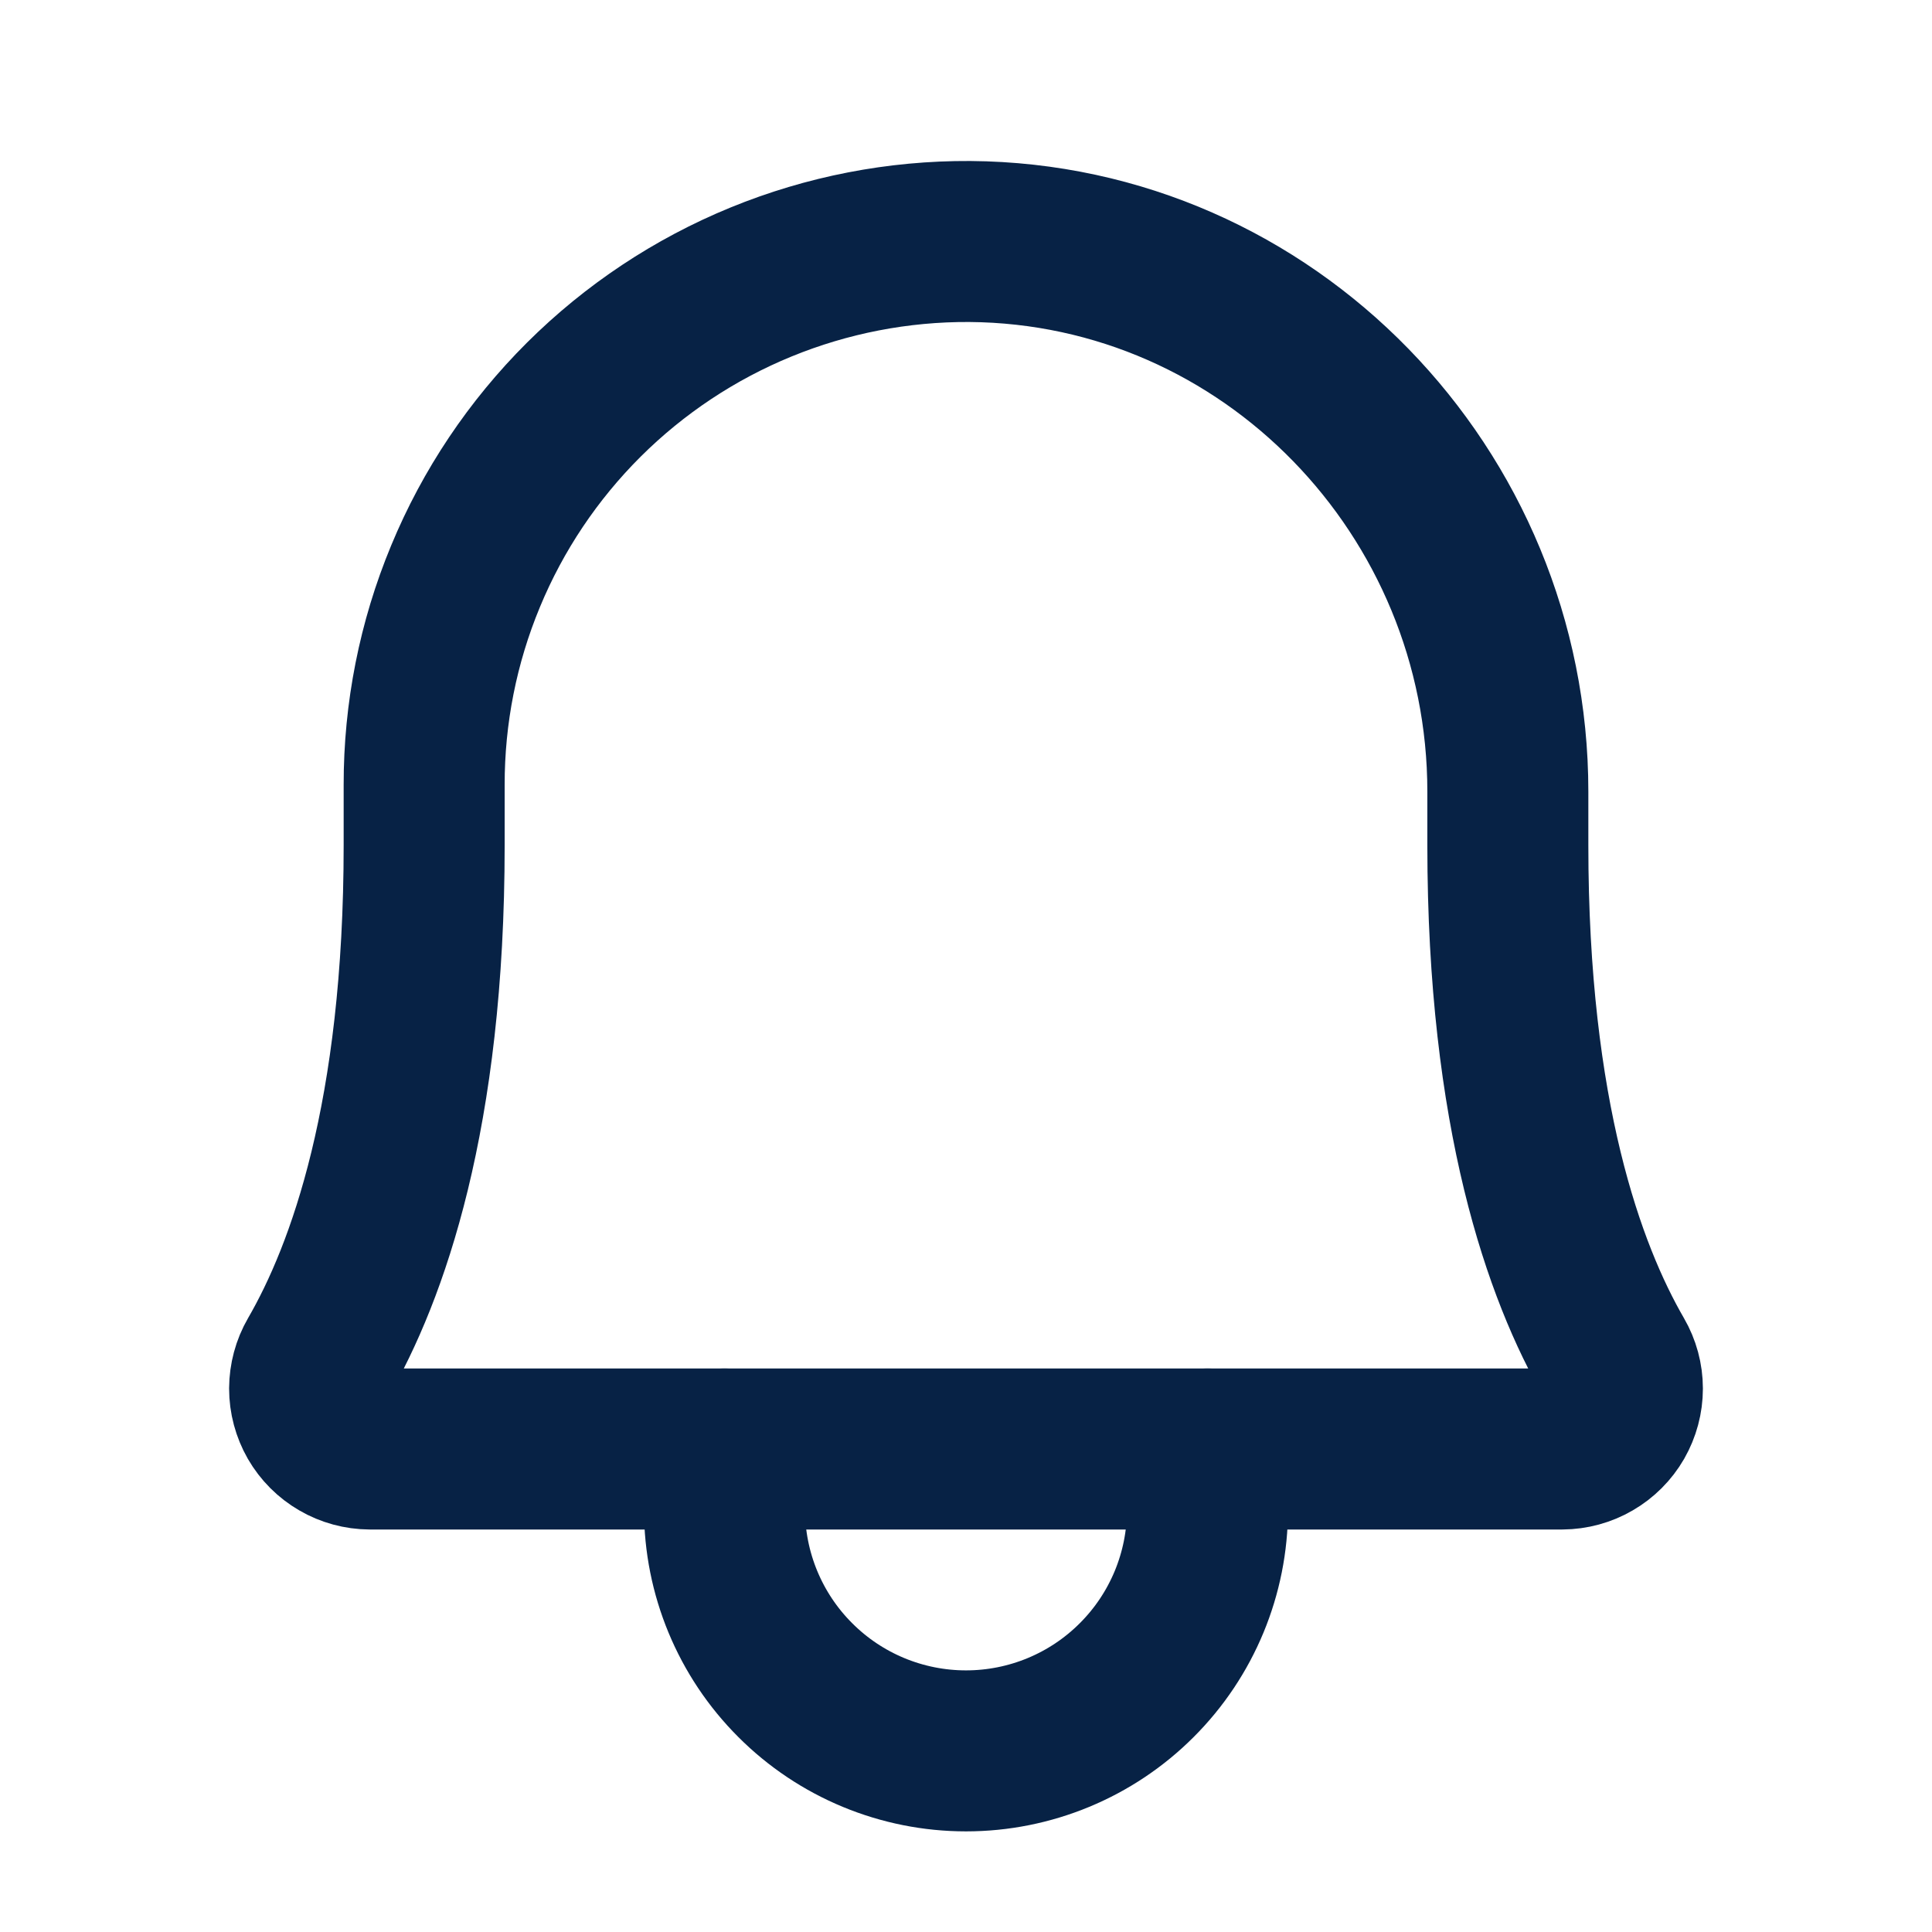
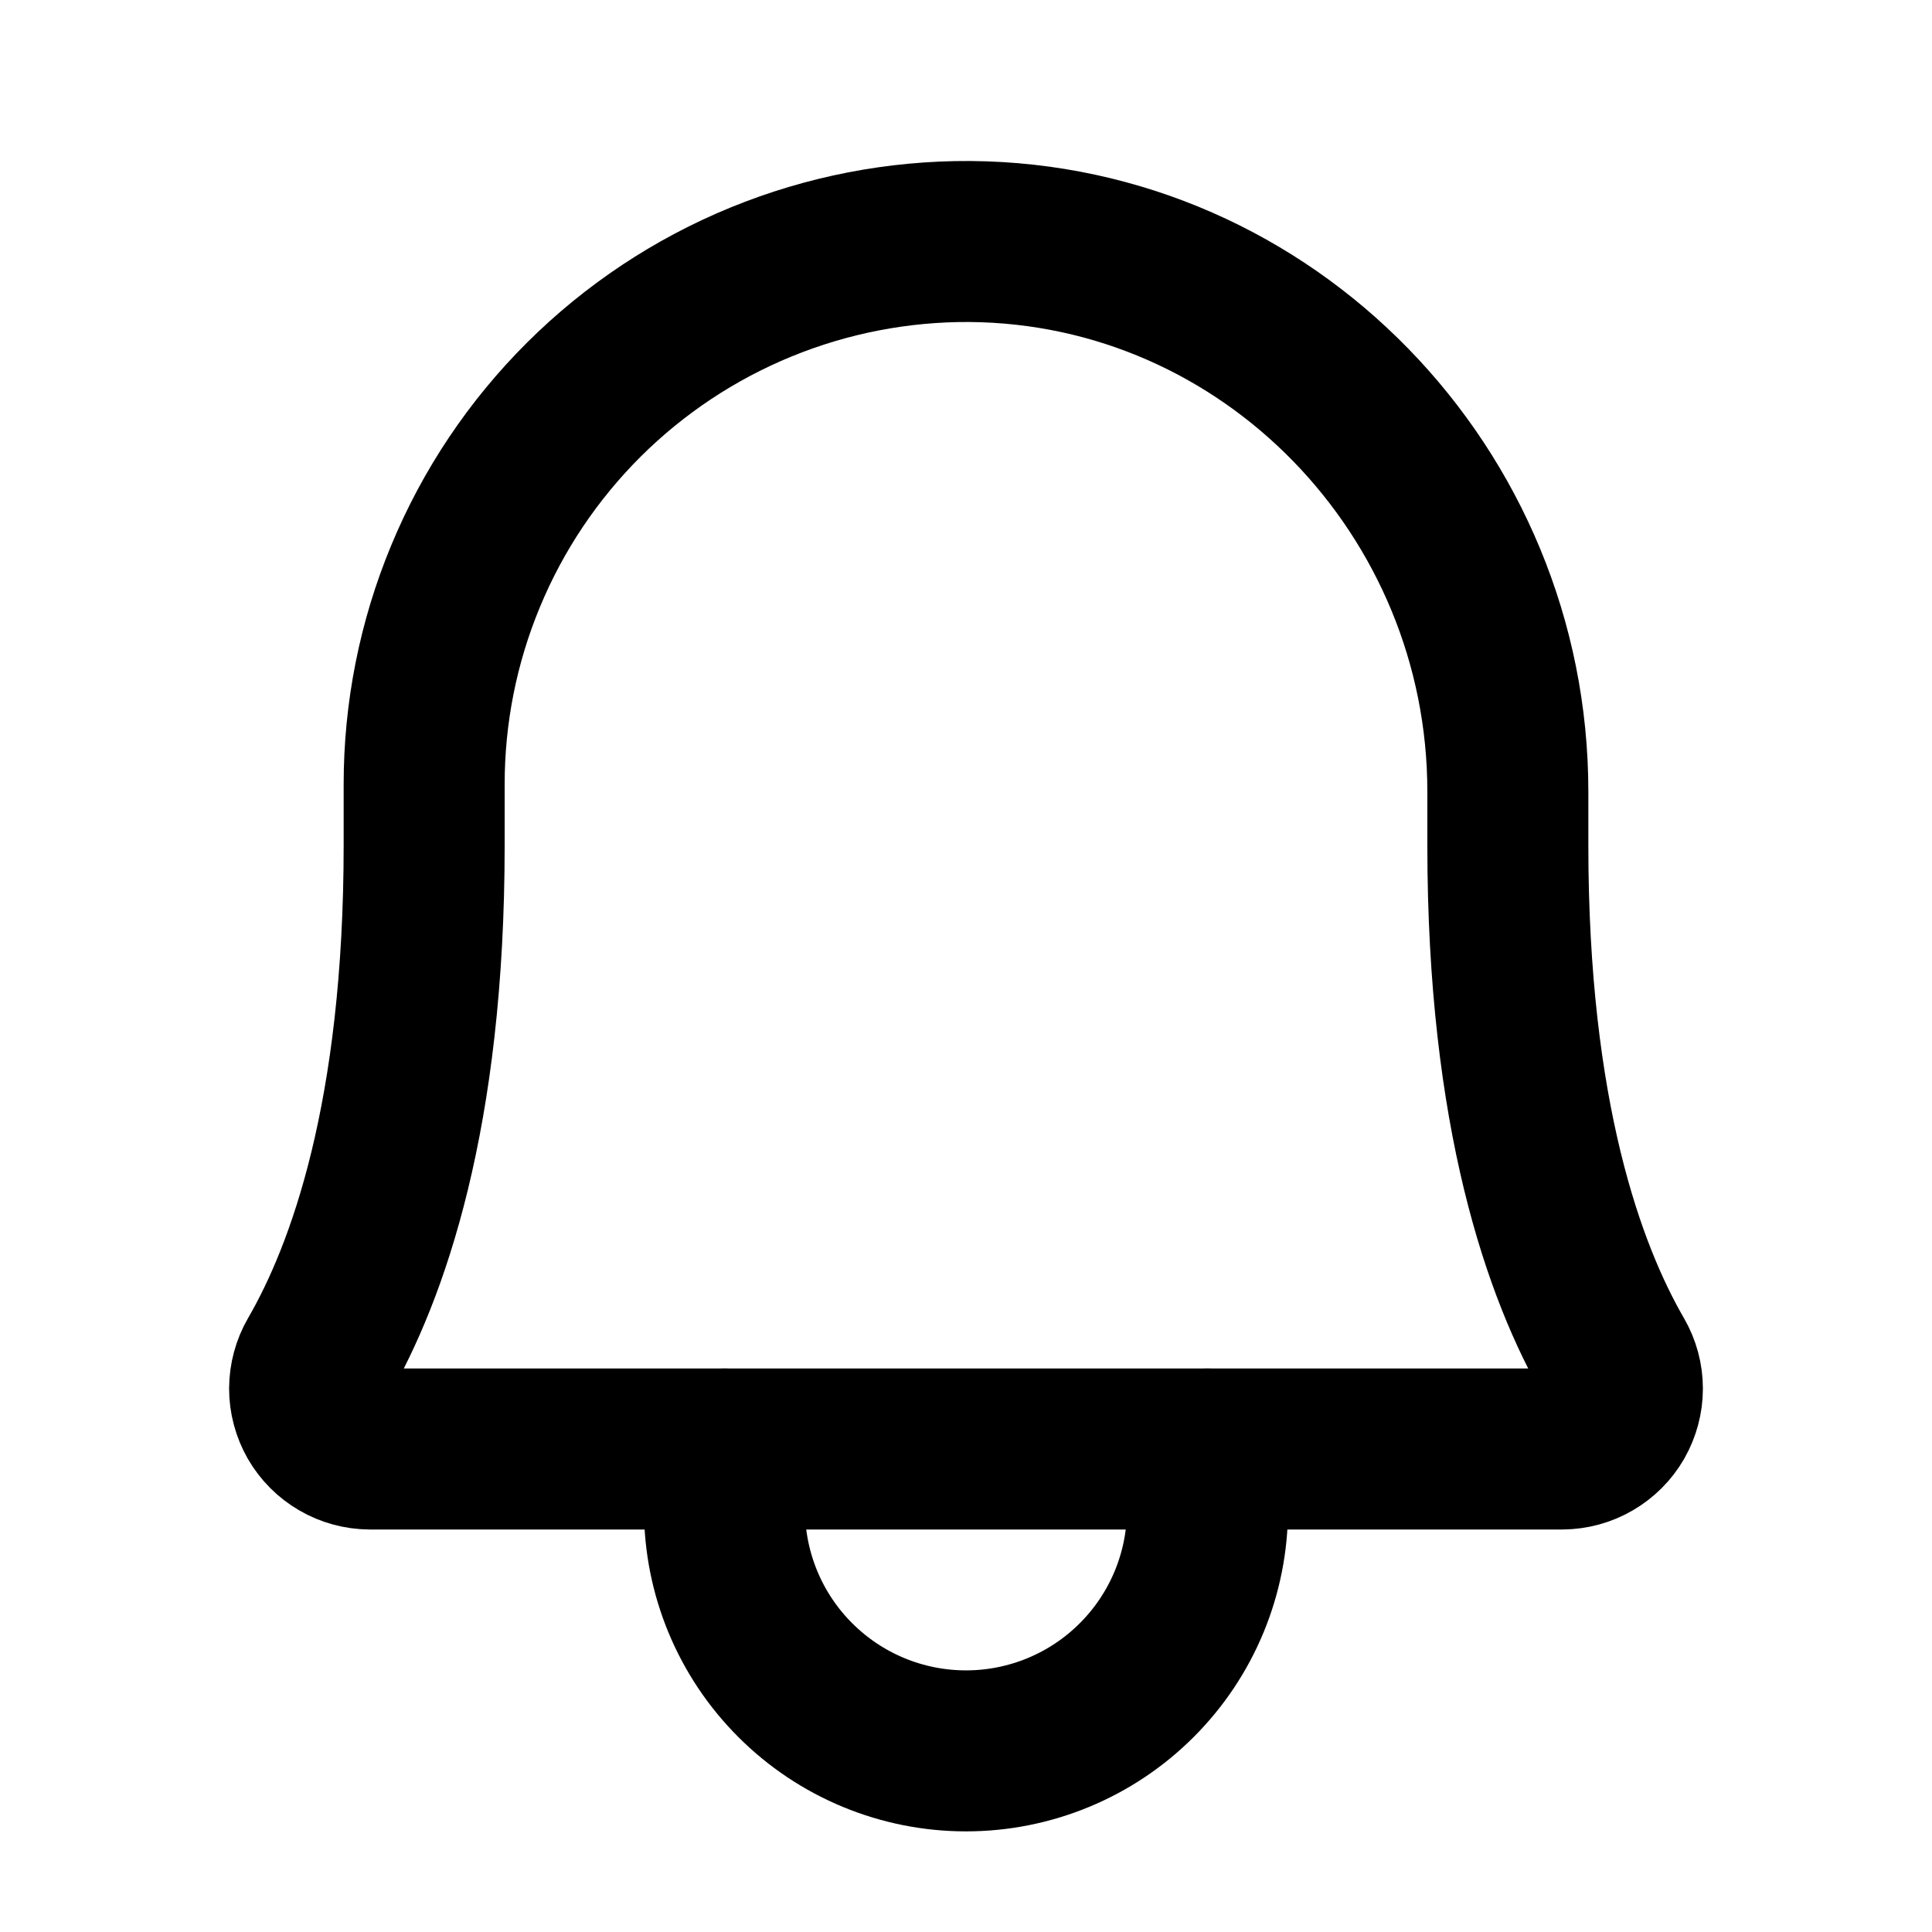
<svg xmlns="http://www.w3.org/2000/svg" width="24" height="24" viewBox="0 0 24 24" fill="none">
-   <path d="M5.269 9.75C5.268 8.861 5.442 7.98 5.783 7.159C6.123 6.337 6.623 5.592 7.253 4.964C7.883 4.337 8.631 3.84 9.454 3.503C10.277 3.166 11.158 2.995 12.047 3C15.759 3.028 18.731 6.112 18.731 9.834V10.5C18.731 13.856 19.434 15.806 20.053 16.875C20.119 16.989 20.154 17.118 20.154 17.249C20.154 17.381 20.119 17.51 20.054 17.624C19.988 17.738 19.894 17.832 19.78 17.898C19.667 17.964 19.538 17.999 19.406 18H4.594C4.462 17.999 4.333 17.964 4.22 17.898C4.106 17.832 4.012 17.738 3.946 17.624C3.881 17.51 3.846 17.381 3.846 17.249C3.847 17.118 3.881 16.989 3.947 16.875C4.566 15.806 5.269 13.856 5.269 10.5V9.75Z" stroke="#072245" stroke-width="2" stroke-linecap="round" stroke-linejoin="round" />
-   <path d="M9 18V18.75C9 19.546 9.316 20.309 9.879 20.871C10.441 21.434 11.204 21.75 12 21.75C12.796 21.75 13.559 21.434 14.121 20.871C14.684 20.309 15 19.546 15 18.75V18" stroke="#072245" stroke-width="2" stroke-linecap="round" stroke-linejoin="round" />
+   <path d="M5.269 9.75C5.268 8.861 5.442 7.98 5.783 7.159C6.123 6.337 6.623 5.592 7.253 4.964C7.883 4.337 8.631 3.84 9.454 3.503C10.277 3.166 11.158 2.995 12.047 3C15.759 3.028 18.731 6.112 18.731 9.834V10.5C18.731 13.856 19.434 15.806 20.053 16.875C20.119 16.989 20.154 17.118 20.154 17.249C20.154 17.381 20.119 17.51 20.054 17.624C19.988 17.738 19.894 17.832 19.78 17.898C19.667 17.964 19.538 17.999 19.406 18H4.594C4.462 17.999 4.333 17.964 4.22 17.898C4.106 17.832 4.012 17.738 3.946 17.624C3.881 17.51 3.846 17.381 3.846 17.249C3.847 17.118 3.881 16.989 3.947 16.875C4.566 15.806 5.269 13.856 5.269 10.5V9.75Z" stroke="currentColor" stroke-width="2" stroke-linecap="round" stroke-linejoin="round" />
+   <path d="M9 18V18.75C9 19.546 9.316 20.309 9.879 20.871C10.441 21.434 11.204 21.75 12 21.75C12.796 21.75 13.559 21.434 14.121 20.871C14.684 20.309 15 19.546 15 18.75V18" stroke="currentColor" stroke-width="2" stroke-linecap="round" stroke-linejoin="round" />
</svg>
